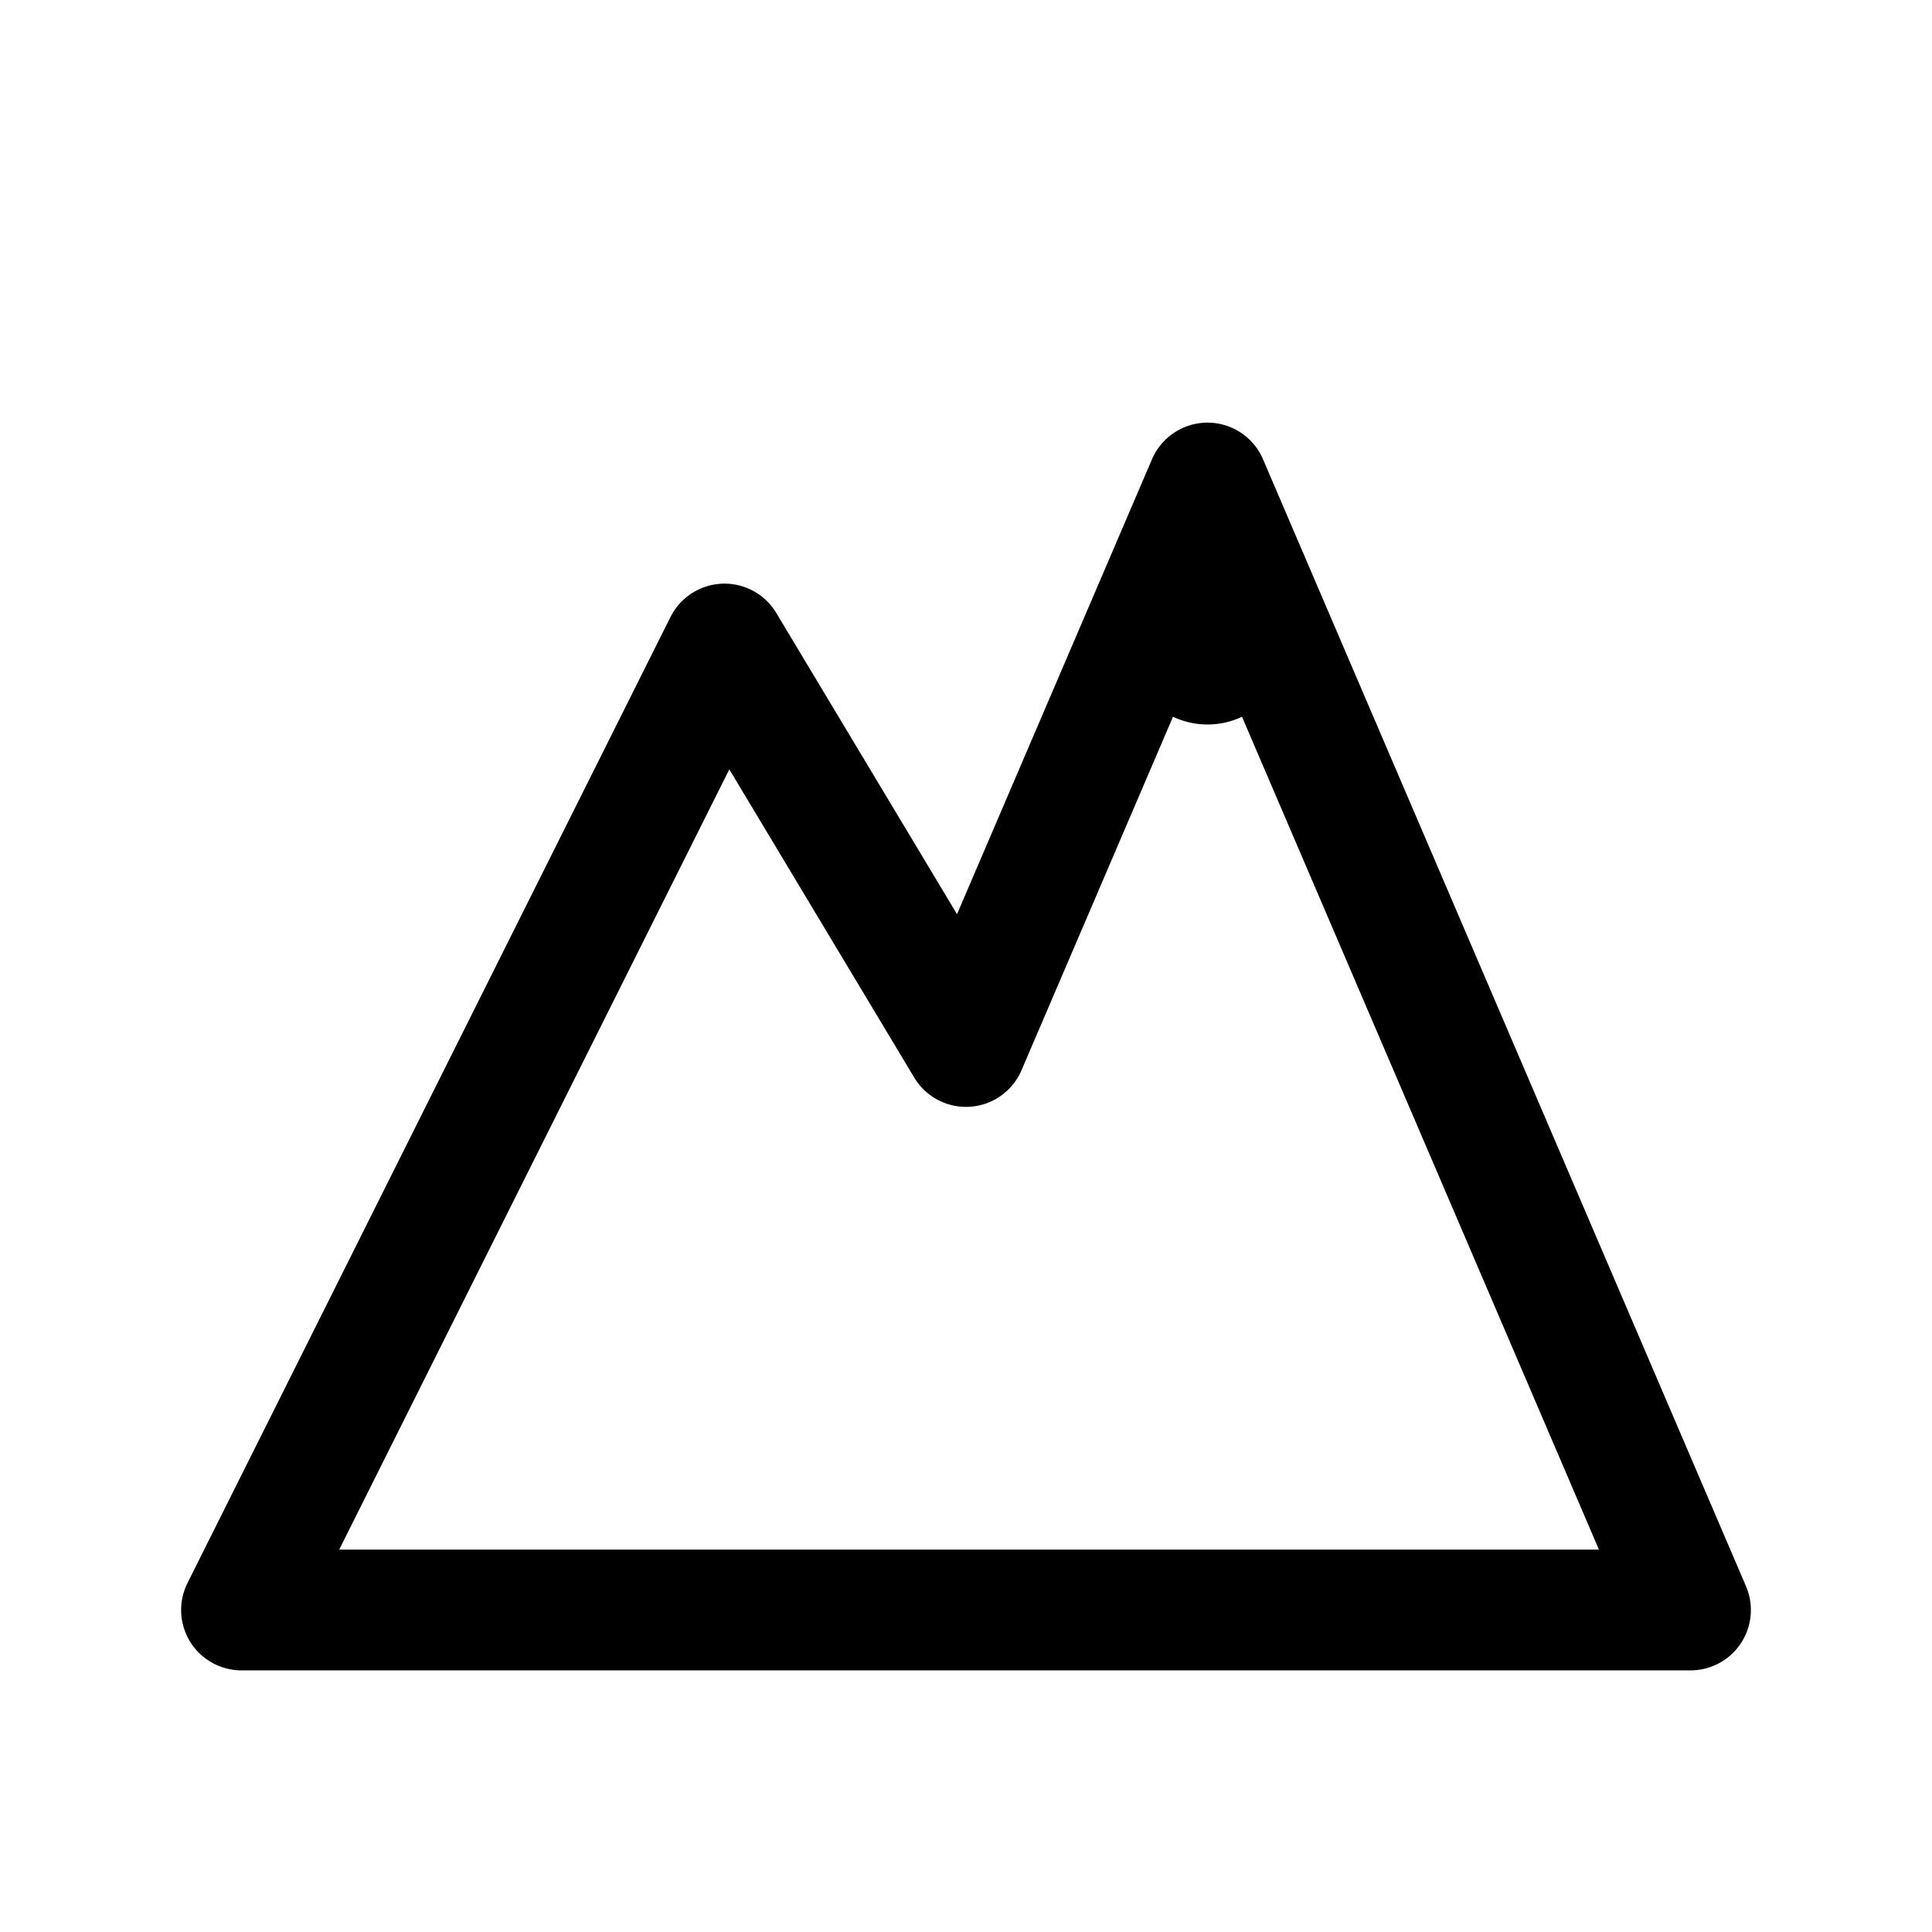
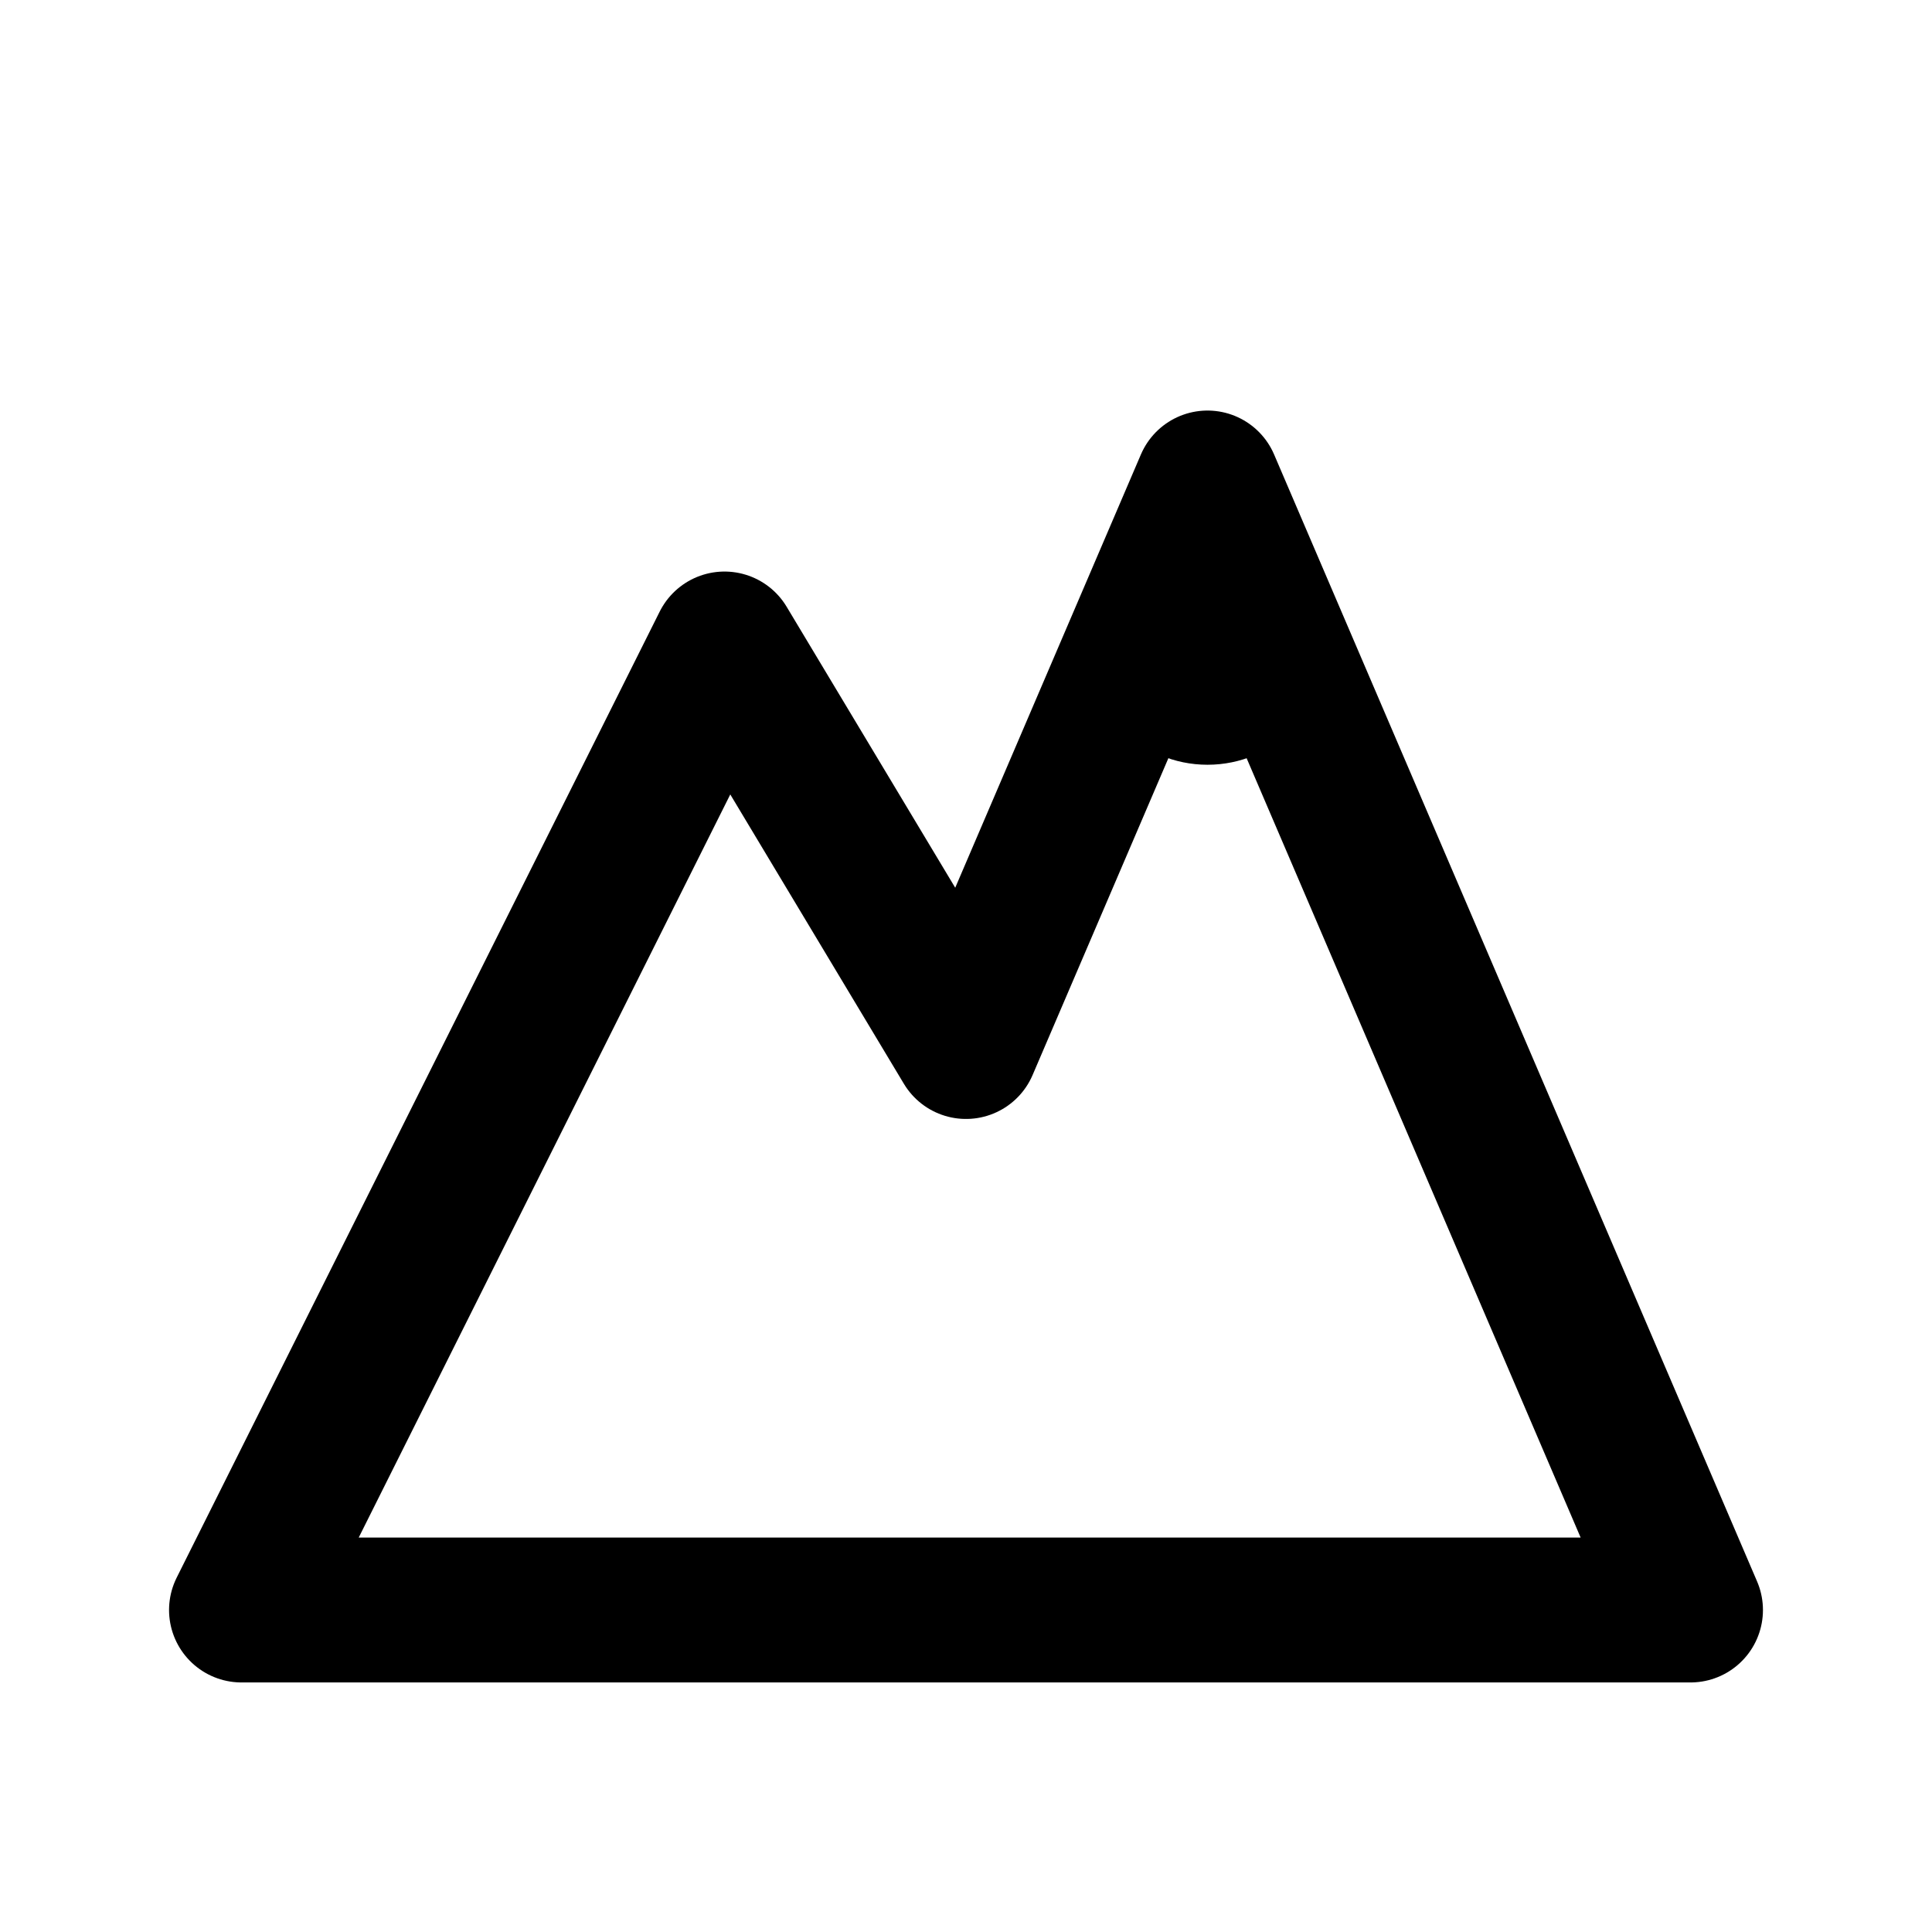
- <svg xmlns="http://www.w3.org/2000/svg" viewBox="0 0 24 24" fill="none">
-   <path d="M3 20L9 8L12 13L15 6L21 20H3Z" stroke="currentColor" stroke-width="1.5" stroke-linejoin="round" fill="none" />
-   <circle cx="15" cy="8" r="1" fill="currentColor" />
+ <svg xmlns="http://www.w3.org/2000/svg" viewBox="0 0 24 24">
+   <path d="M3 20L9 8L12 13L15 6L21 20H3Z" stroke="#000000" stroke-width="1.8" stroke-linejoin="round" fill="none" />
+   <circle cx="15" cy="8" r="1.5" fill="#000000" />
</svg>
